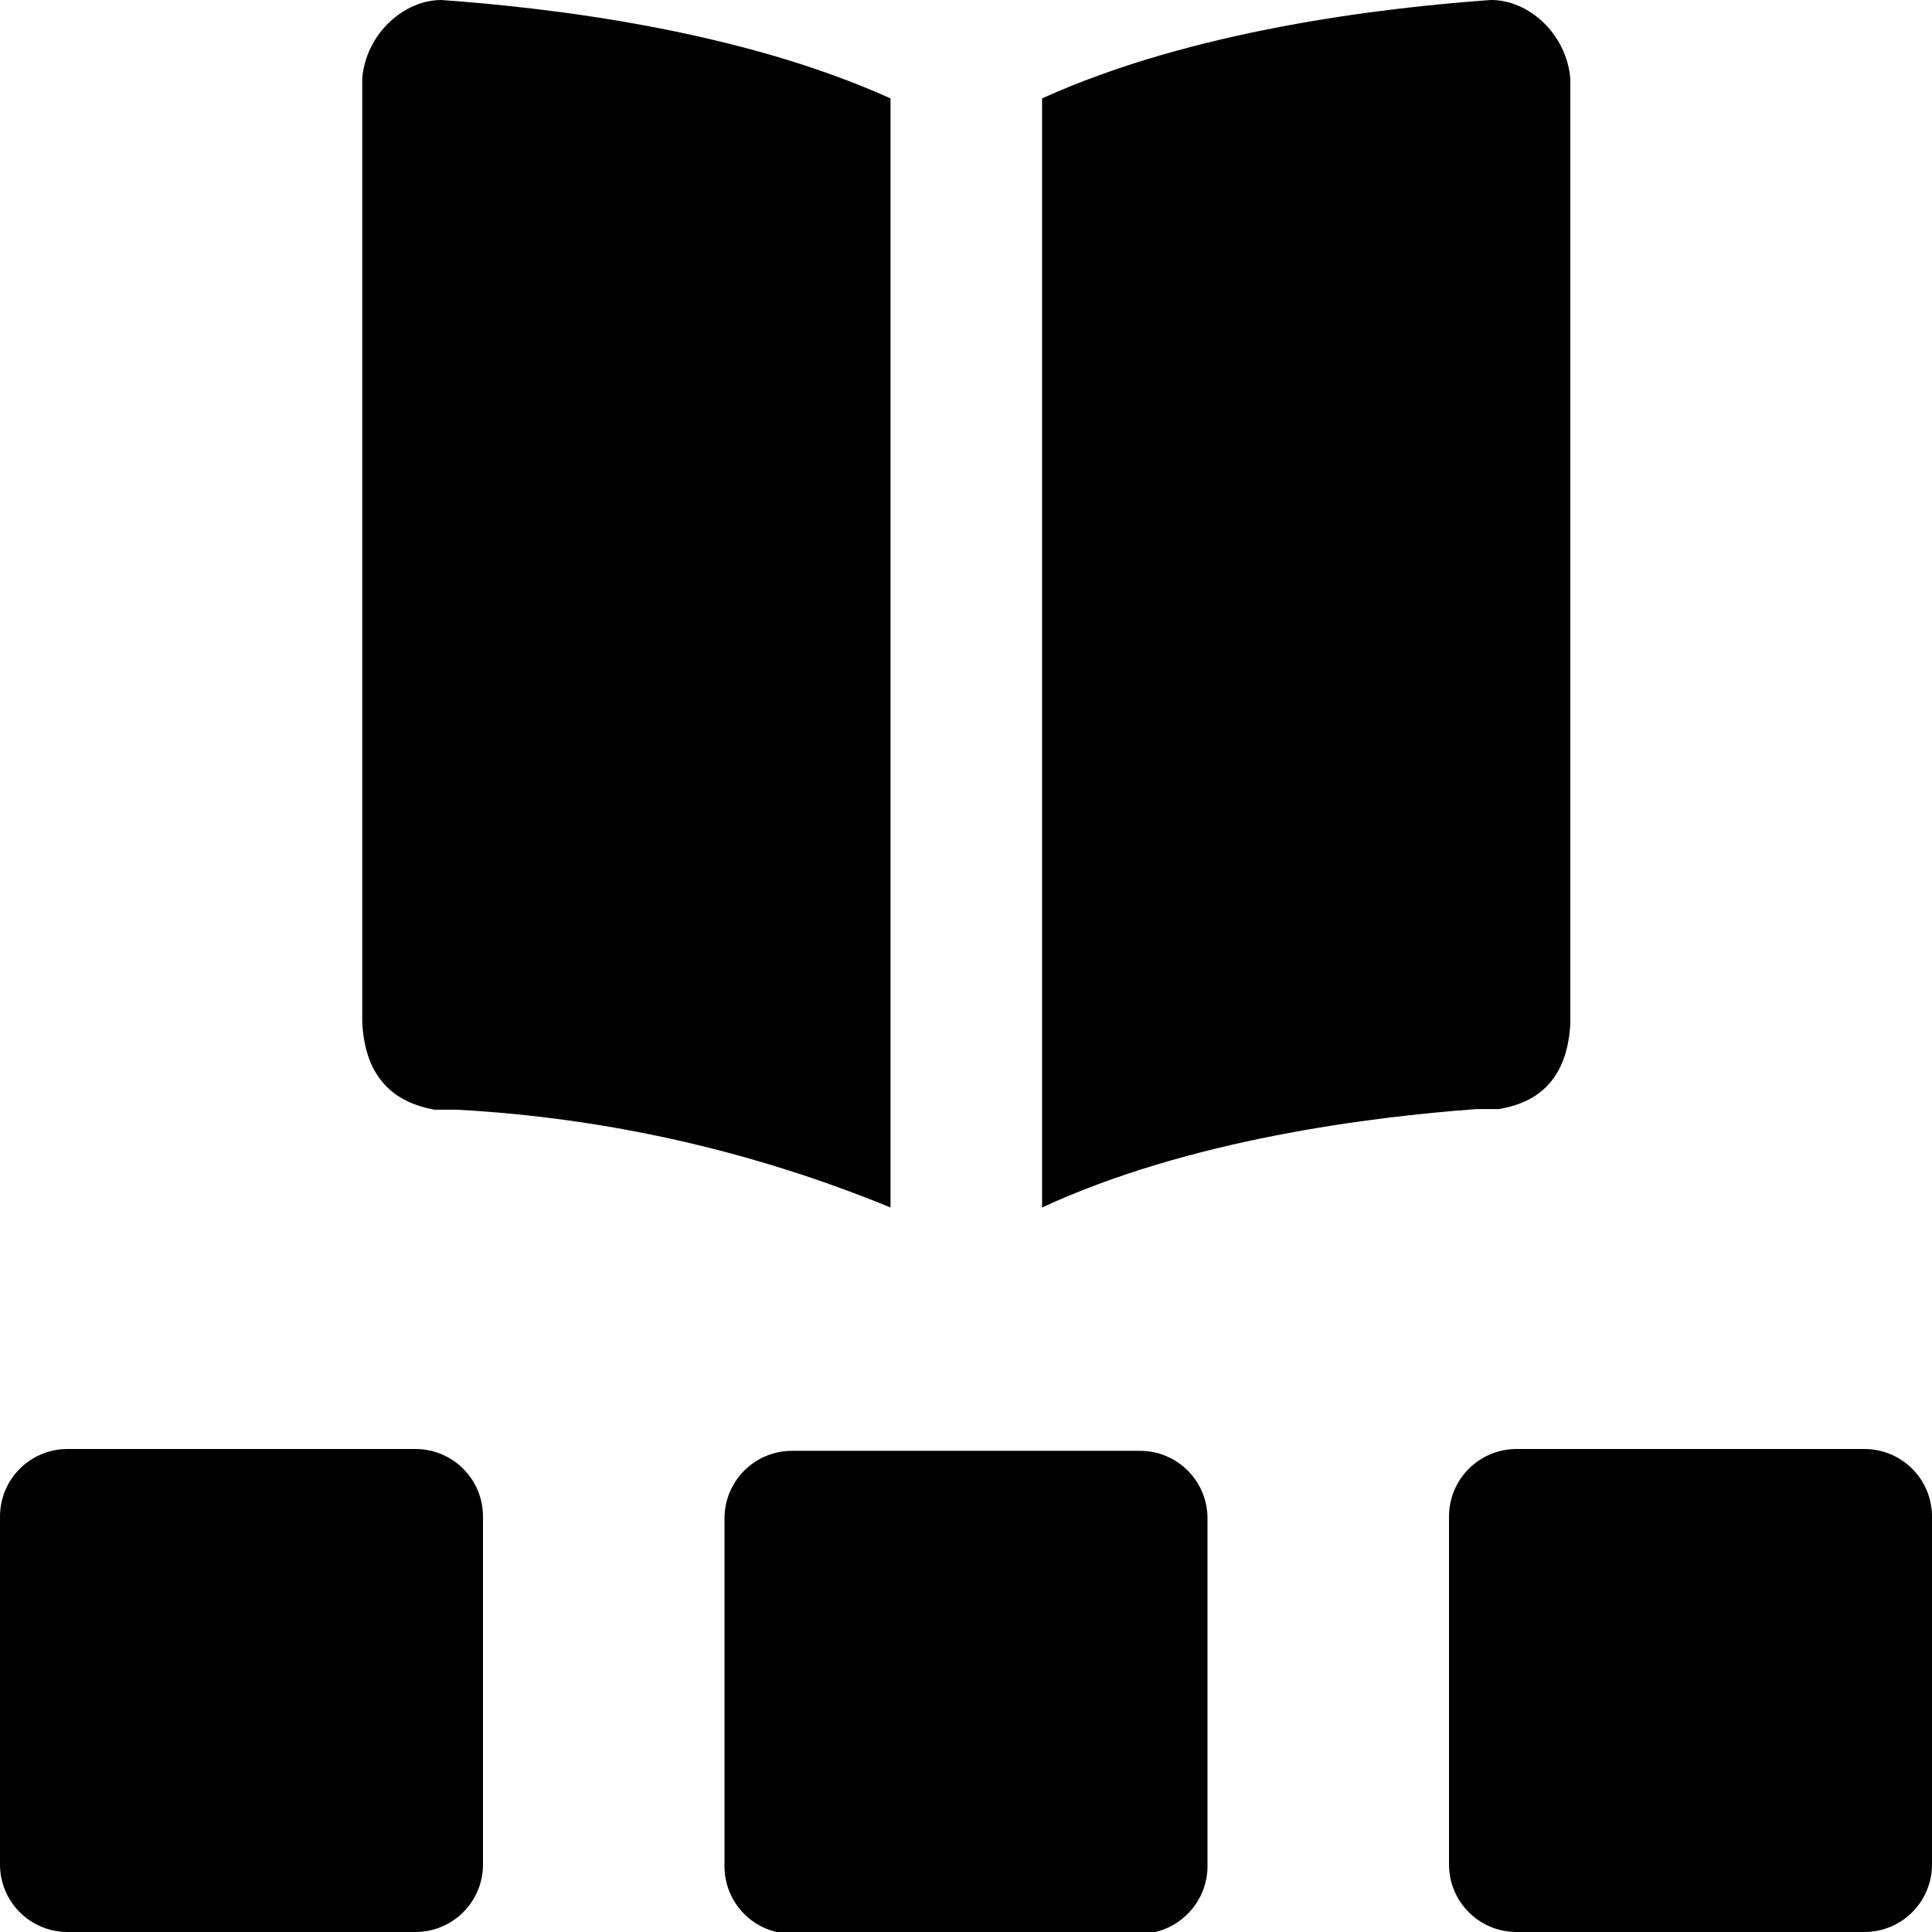
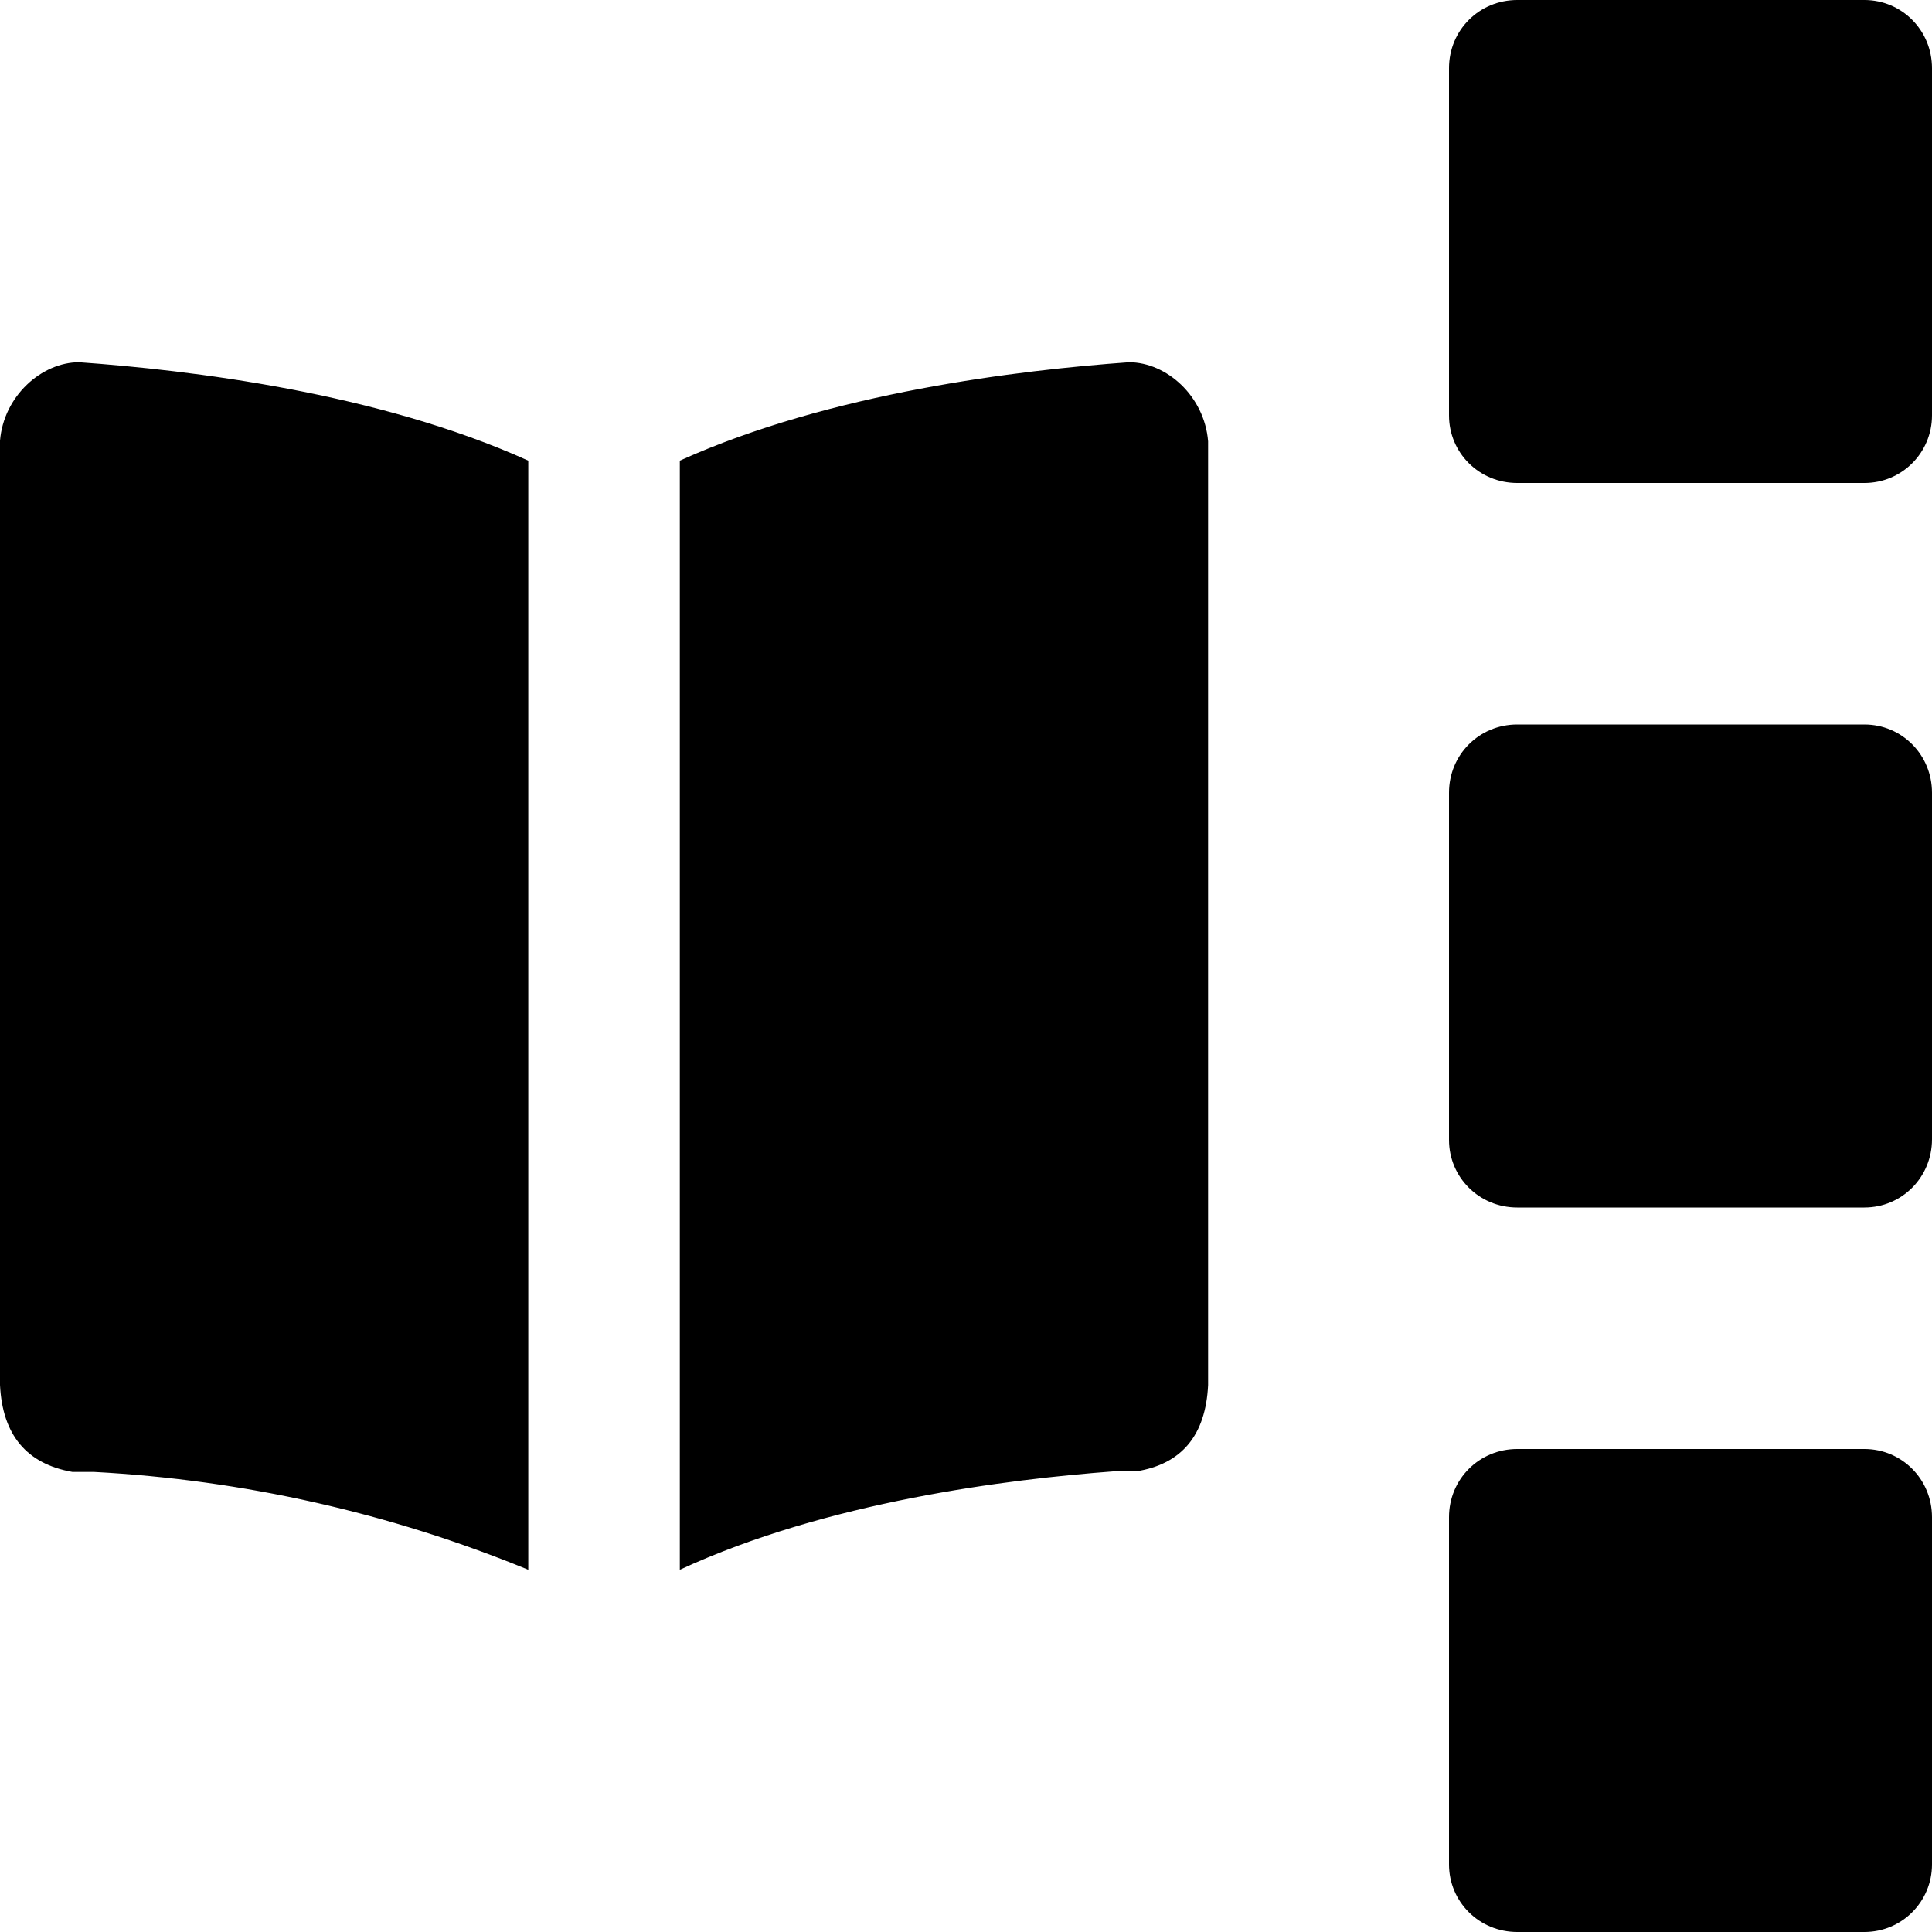
<svg xmlns="http://www.w3.org/2000/svg" viewBox="0 0 32 32" xml:space="preserve" fill-rule="evenodd" clip-rule="evenodd" stroke-linejoin="round" stroke-miterlimit="2">
-   <path d="M7.31 0c1.82.13 4.94.5 7.44 1.63V20a22 22 0 0 0-7.19-1.62H7.2q-1.14-.2-1.2-1.45V1.3C6.06.56 6.69 0 7.31 0M24.7 0c.62 0 1.25.56 1.31 1.31v15.63q-.06 1.25-1.19 1.43h-.37c-1.75.13-4.75.5-7.19 1.63V1.63C19.75.5 22.88.13 24.69 0M8 25.12v5.76C8 31.5 7.5 32 6.88 32H1.12C.5 32 0 31.5 0 30.88v-5.76C0 24.5.5 24 1.12 24h5.76C7.5 24 8 24.5 8 25.12m12 .03v5.76c0 .61-.5 1.12-1.12 1.12h-5.76c-.62 0-1.12-.5-1.12-1.12v-5.76c0-.62.5-1.12 1.12-1.12h5.76c.62 0 1.12.5 1.12 1.12m12-.03v5.76c0 .62-.5 1.12-1.12 1.12h-5.76c-.62 0-1.12-.5-1.12-1.12v-5.76c0-.62.5-1.12 1.12-1.12h5.76c.62 0 1.12.5 1.12 1.12" />
+   <path d="M1.31 6c1.82.13 4.94.5 7.44 1.63V26a22 22 0 0 0-7.19-1.62H1.2Q.06 24.18 0 22.94V7.3C.06 6.56.69 6 1.31 6M18.7 6c.62 0 1.25.56 1.31 1.31v15.63q-.06 1.25-1.19 1.43h-.37c-1.75.13-4.75.5-7.19 1.63V7.63c2.5-1.13 5.63-1.5 7.44-1.63m6.43-6h5.75C31.5 0 32 .5 32 1.13v5.75C32 7.5 31.5 8 30.88 8h-5.75C24.5 8 24 7.5 24 6.88V1.13C24 .5 24.5 0 25.13 0m0 12h5.75c.62 0 1.12.5 1.12 1.13v5.74c0 .63-.5 1.13-1.12 1.13h-5.75c-.63 0-1.13-.5-1.13-1.12v-5.75c0-.63.5-1.13 1.13-1.13m0 12h5.75c.62 0 1.12.5 1.12 1.13v5.75c0 .62-.5 1.12-1.12 1.12h-5.75c-.63 0-1.13-.5-1.13-1.12v-5.75c0-.63.5-1.13 1.13-1.13" />
</svg>
